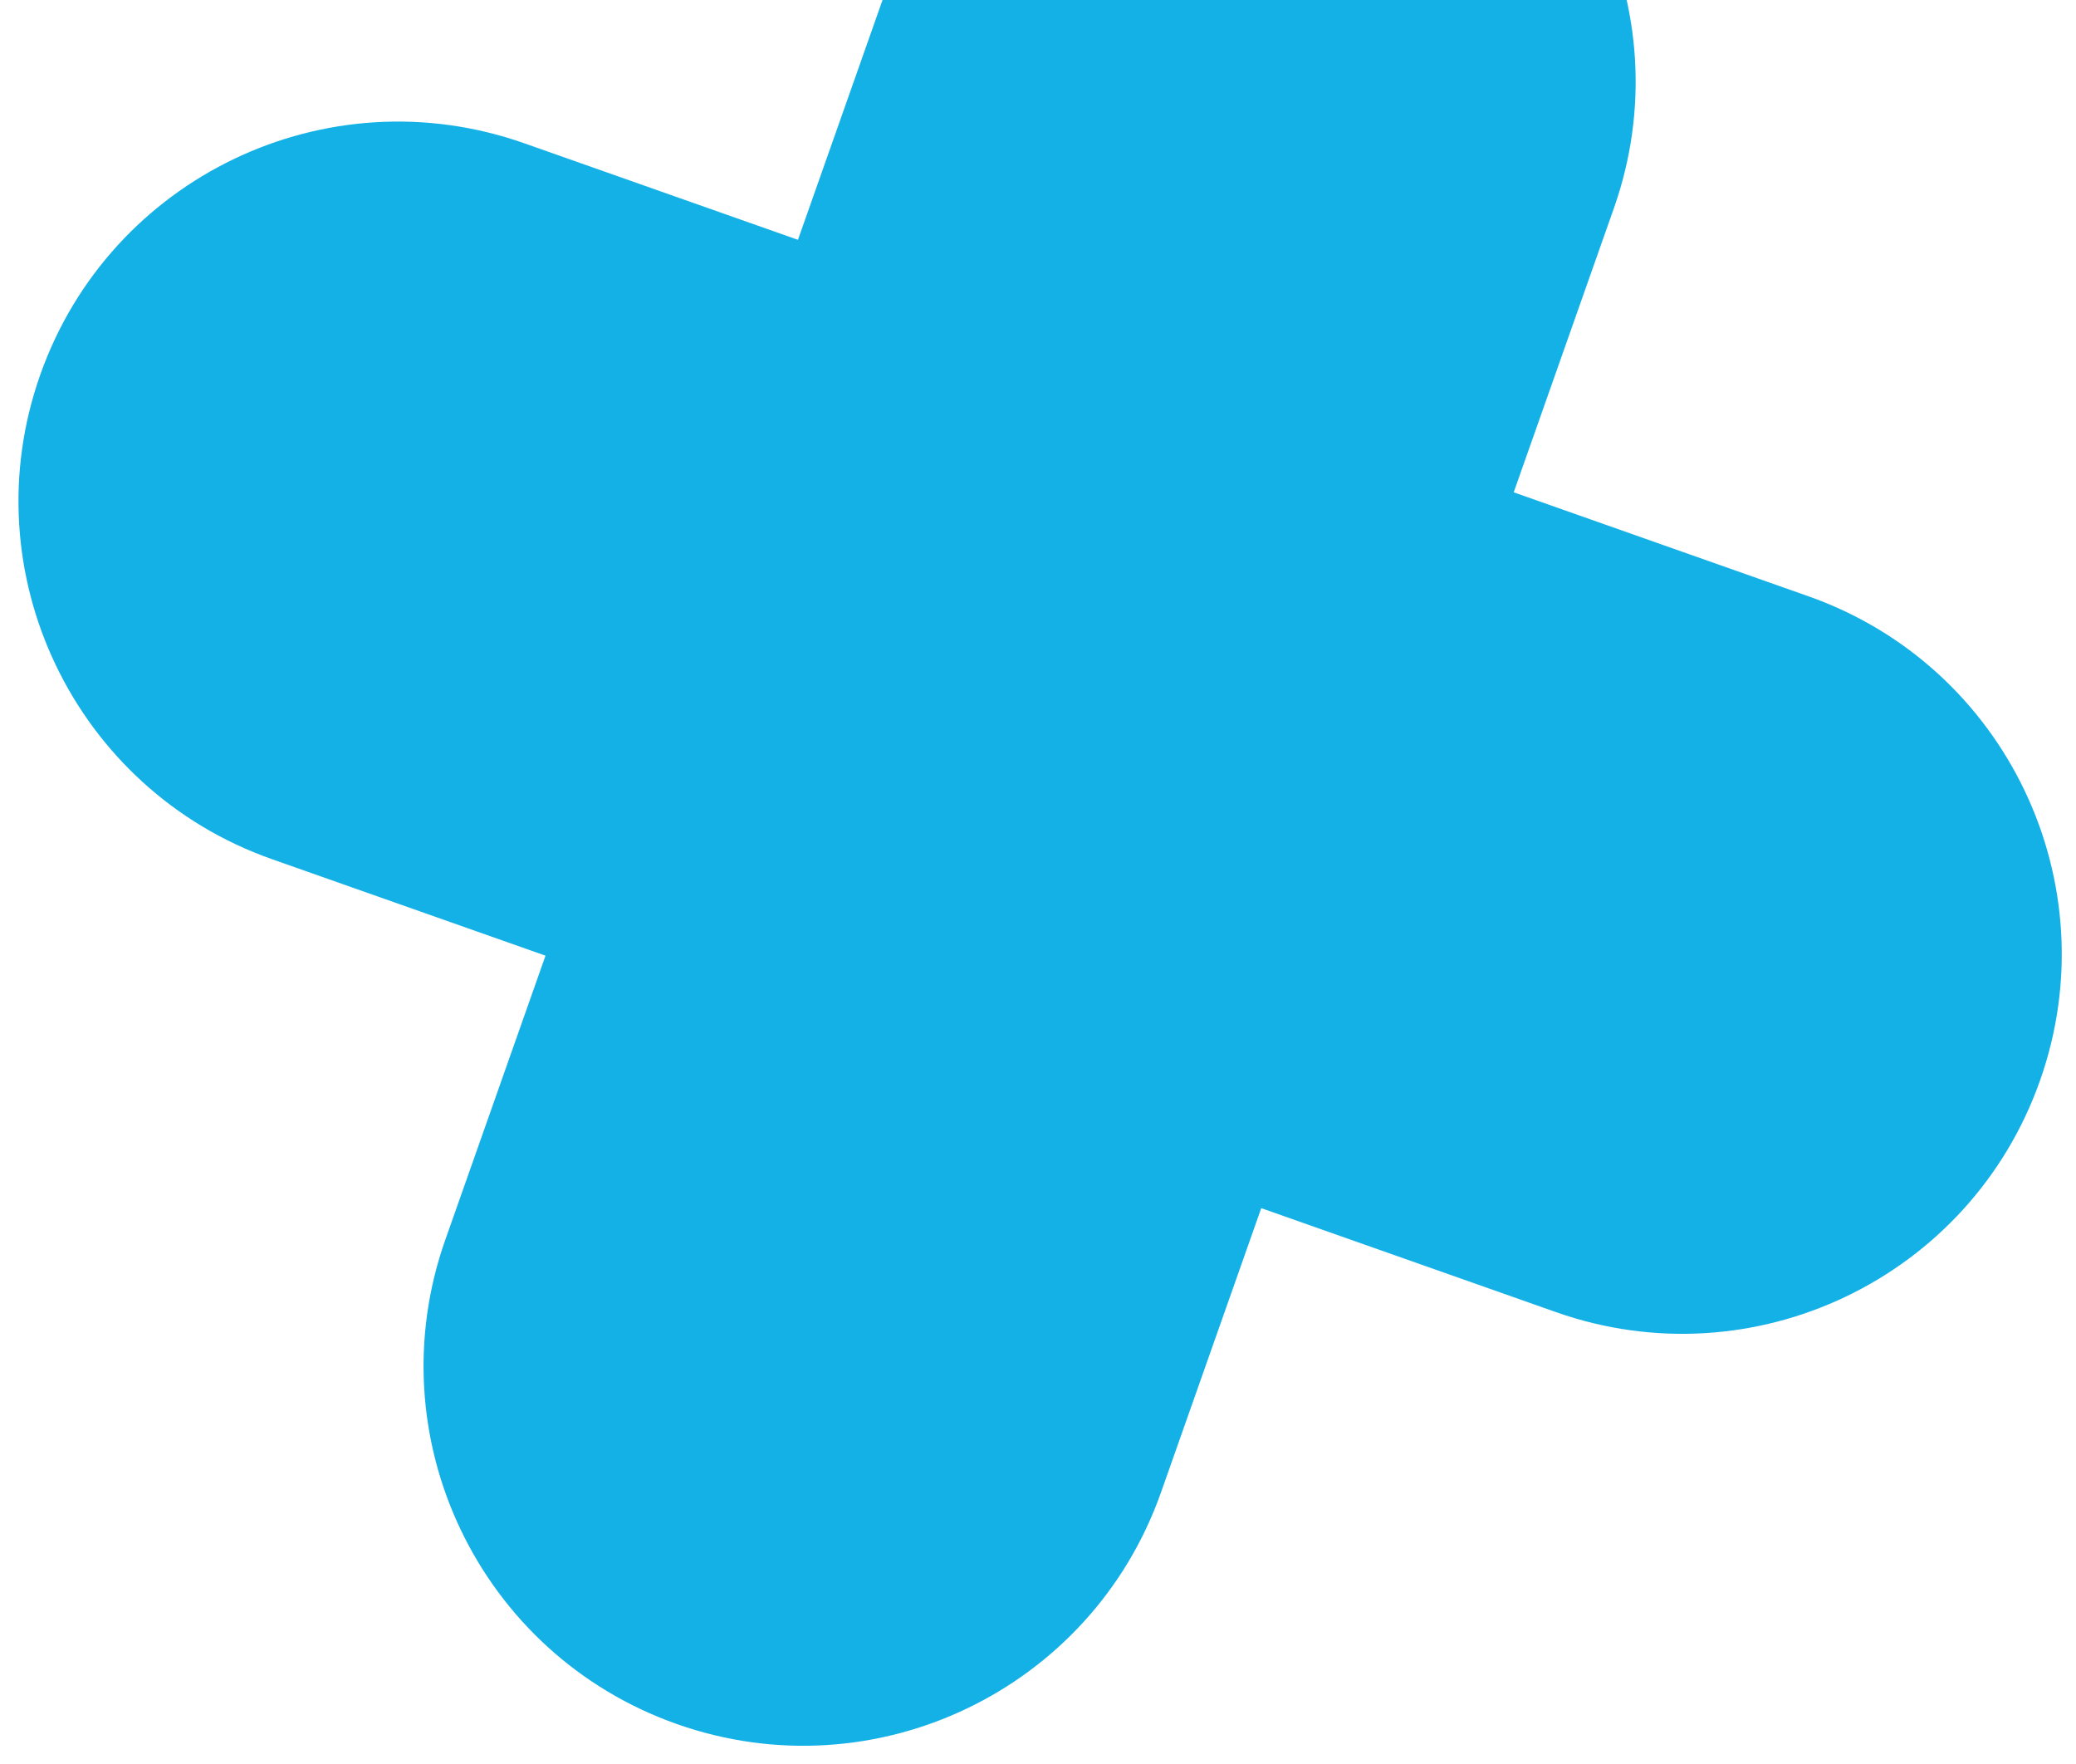
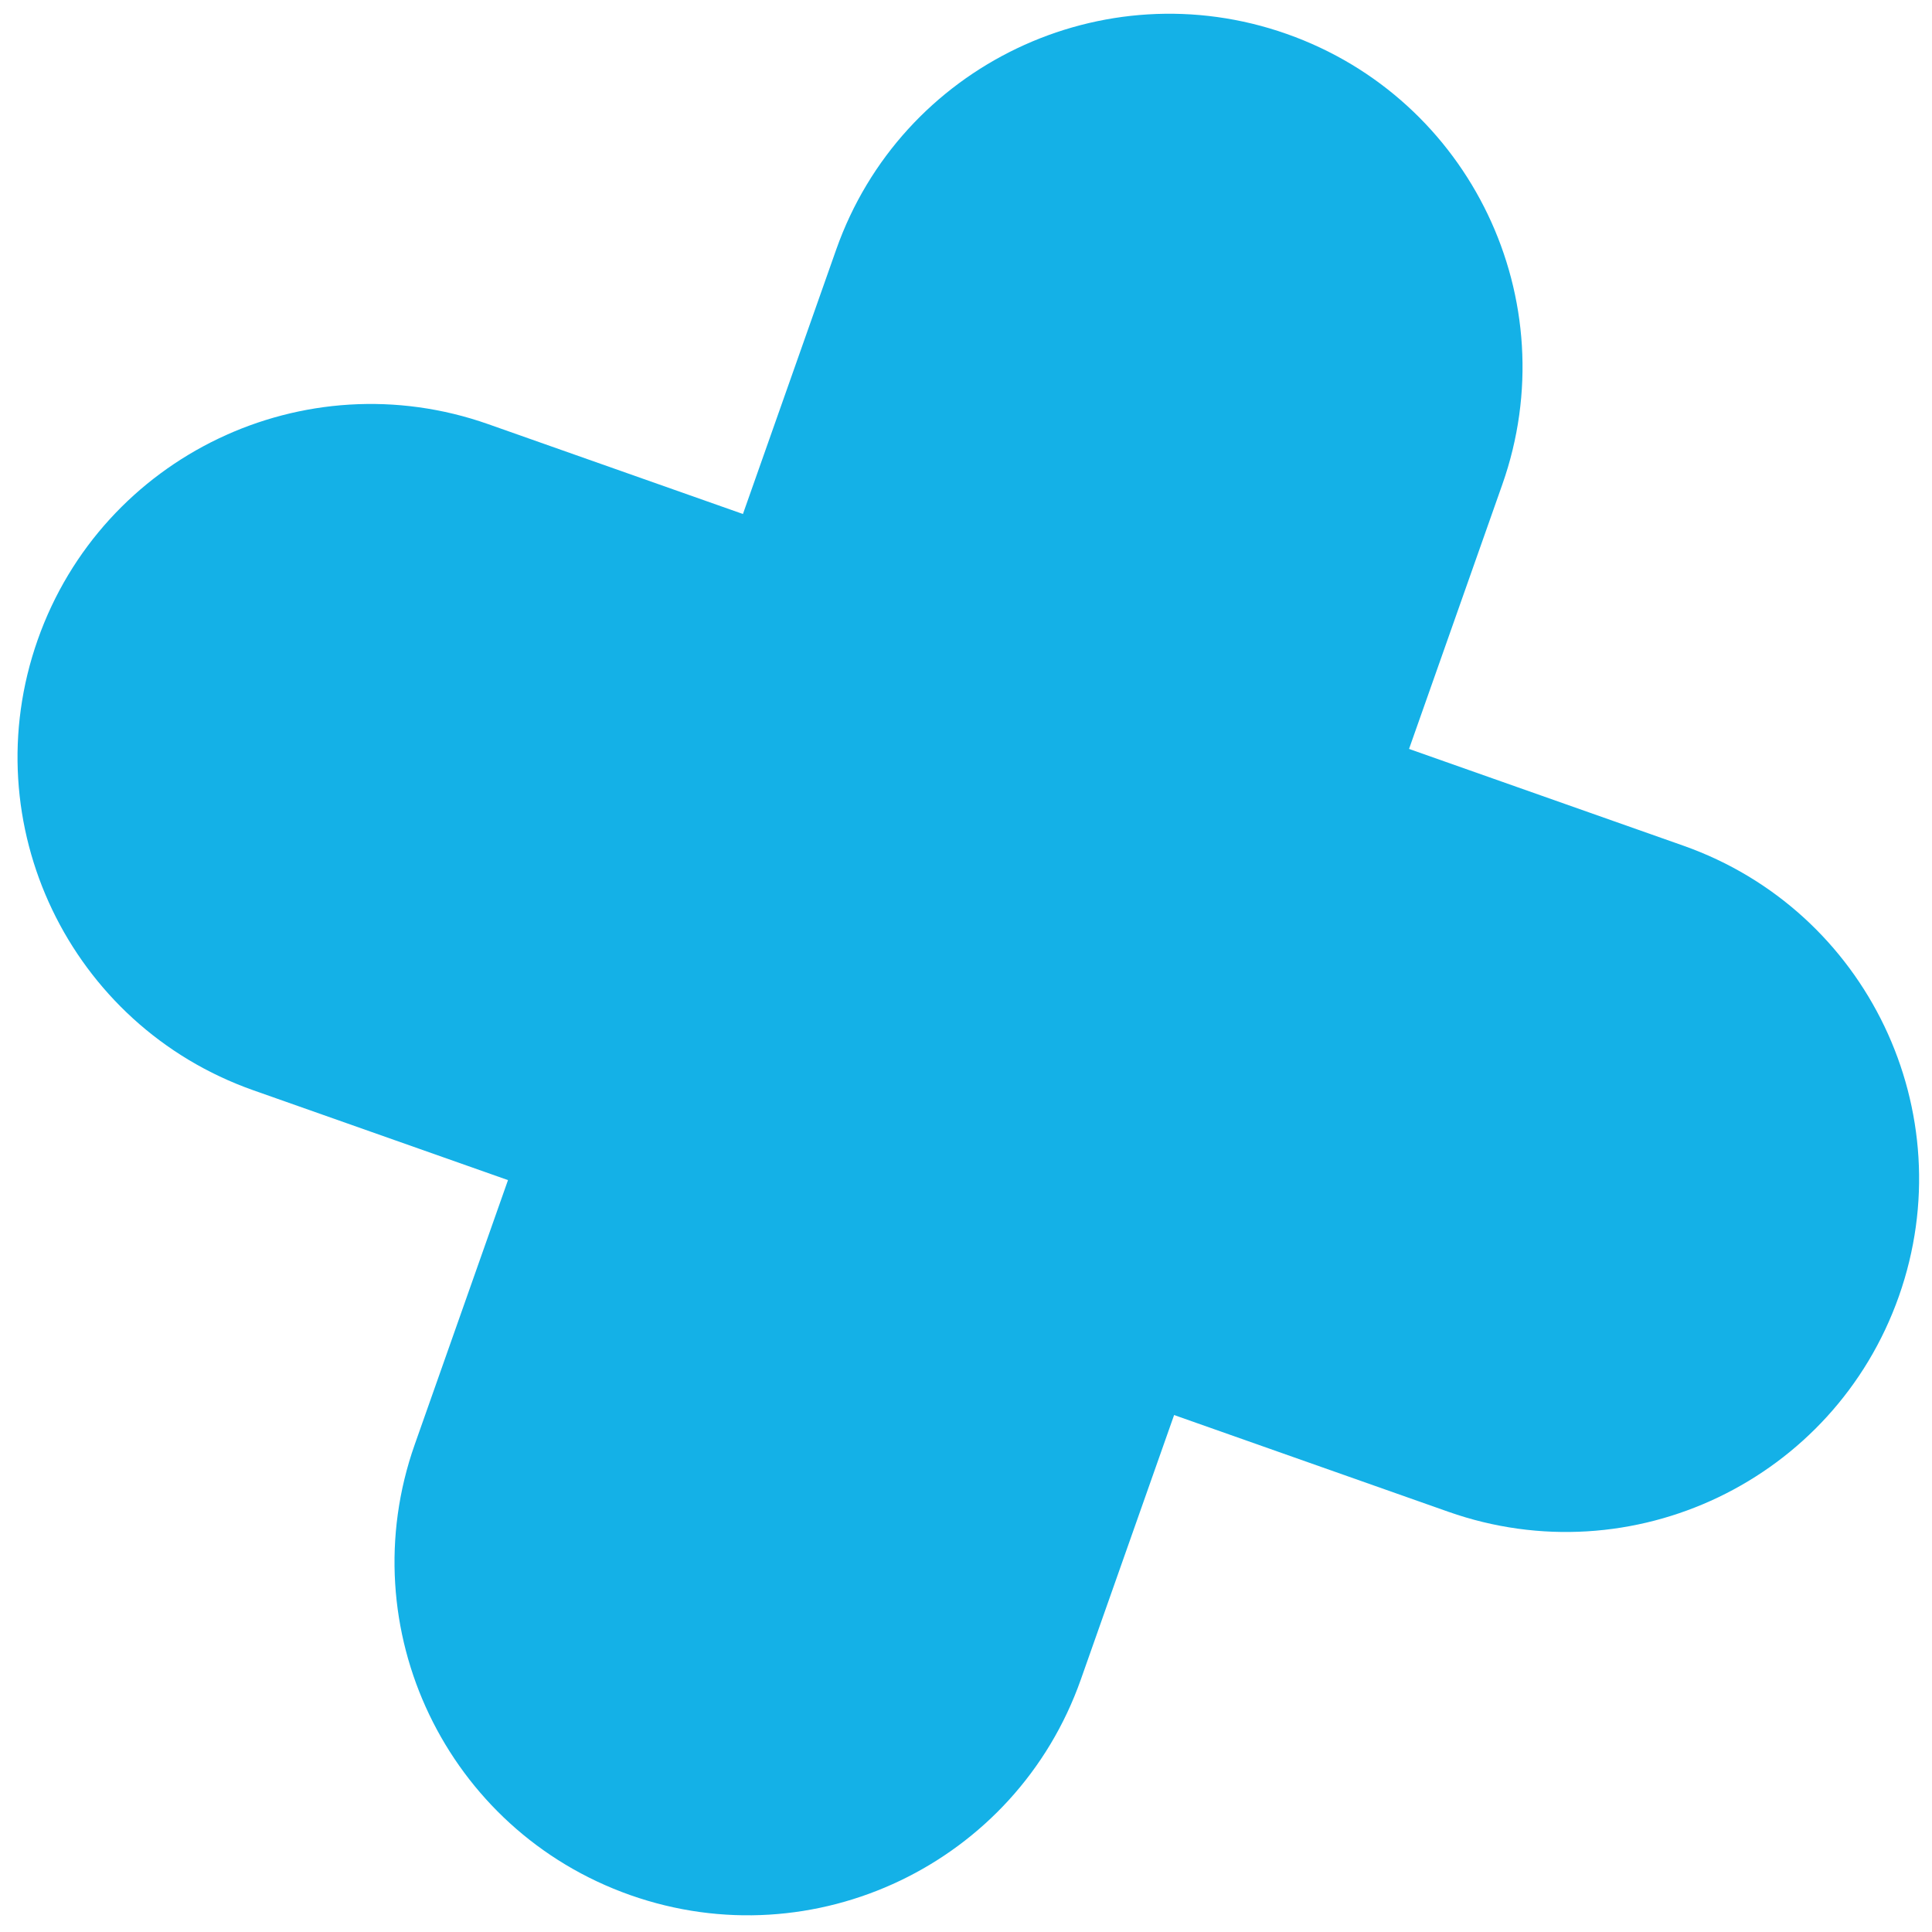
- <svg xmlns="http://www.w3.org/2000/svg" width="93" height="79" viewBox="0 0 93 79" fill="none">
-   <path d="M40.237 -1.989C43.36 -10.843 53.069 -15.489 61.923 -12.367C70.778 -9.243 75.424 0.466 72.301 9.32L52.01 66.847C48.887 75.701 39.178 80.347 30.324 77.224C21.47 74.101 16.823 64.392 19.947 55.537L40.237 -1.989Z" fill="#14B1E7" />
-   <path d="M12.177 38.482C3.323 35.359 -1.323 25.649 1.8 16.795C4.923 7.941 14.632 3.295 23.487 6.418L81.013 26.708C89.867 29.831 94.513 39.541 91.39 48.395C88.267 57.249 78.558 61.895 69.704 58.772L12.177 38.482Z" fill="#14B1E7" />
+ <svg xmlns="http://www.w3.org/2000/svg" width="93" height="93" viewBox="0 0 93 93" fill="none">
+   <path d="M40.253 12.011C43.376 3.157 53.086 -1.489 61.94 1.634C70.794 4.757 75.44 14.466 72.317 23.32L52.027 80.847C48.904 89.701 39.194 94.347 30.34 91.224C21.486 88.101 16.84 78.392 19.963 69.537L40.253 12.011Z" fill="#14B1E7" />
+   <path d="M12.194 52.482C3.339 49.359 -1.307 39.65 1.816 30.795C4.939 21.941 14.649 17.295 23.503 20.418L81.03 40.708C89.884 43.831 94.53 53.541 91.407 62.395C88.284 71.249 78.574 75.895 69.72 72.772L12.194 52.482Z" fill="#14B1E7" />
</svg>
